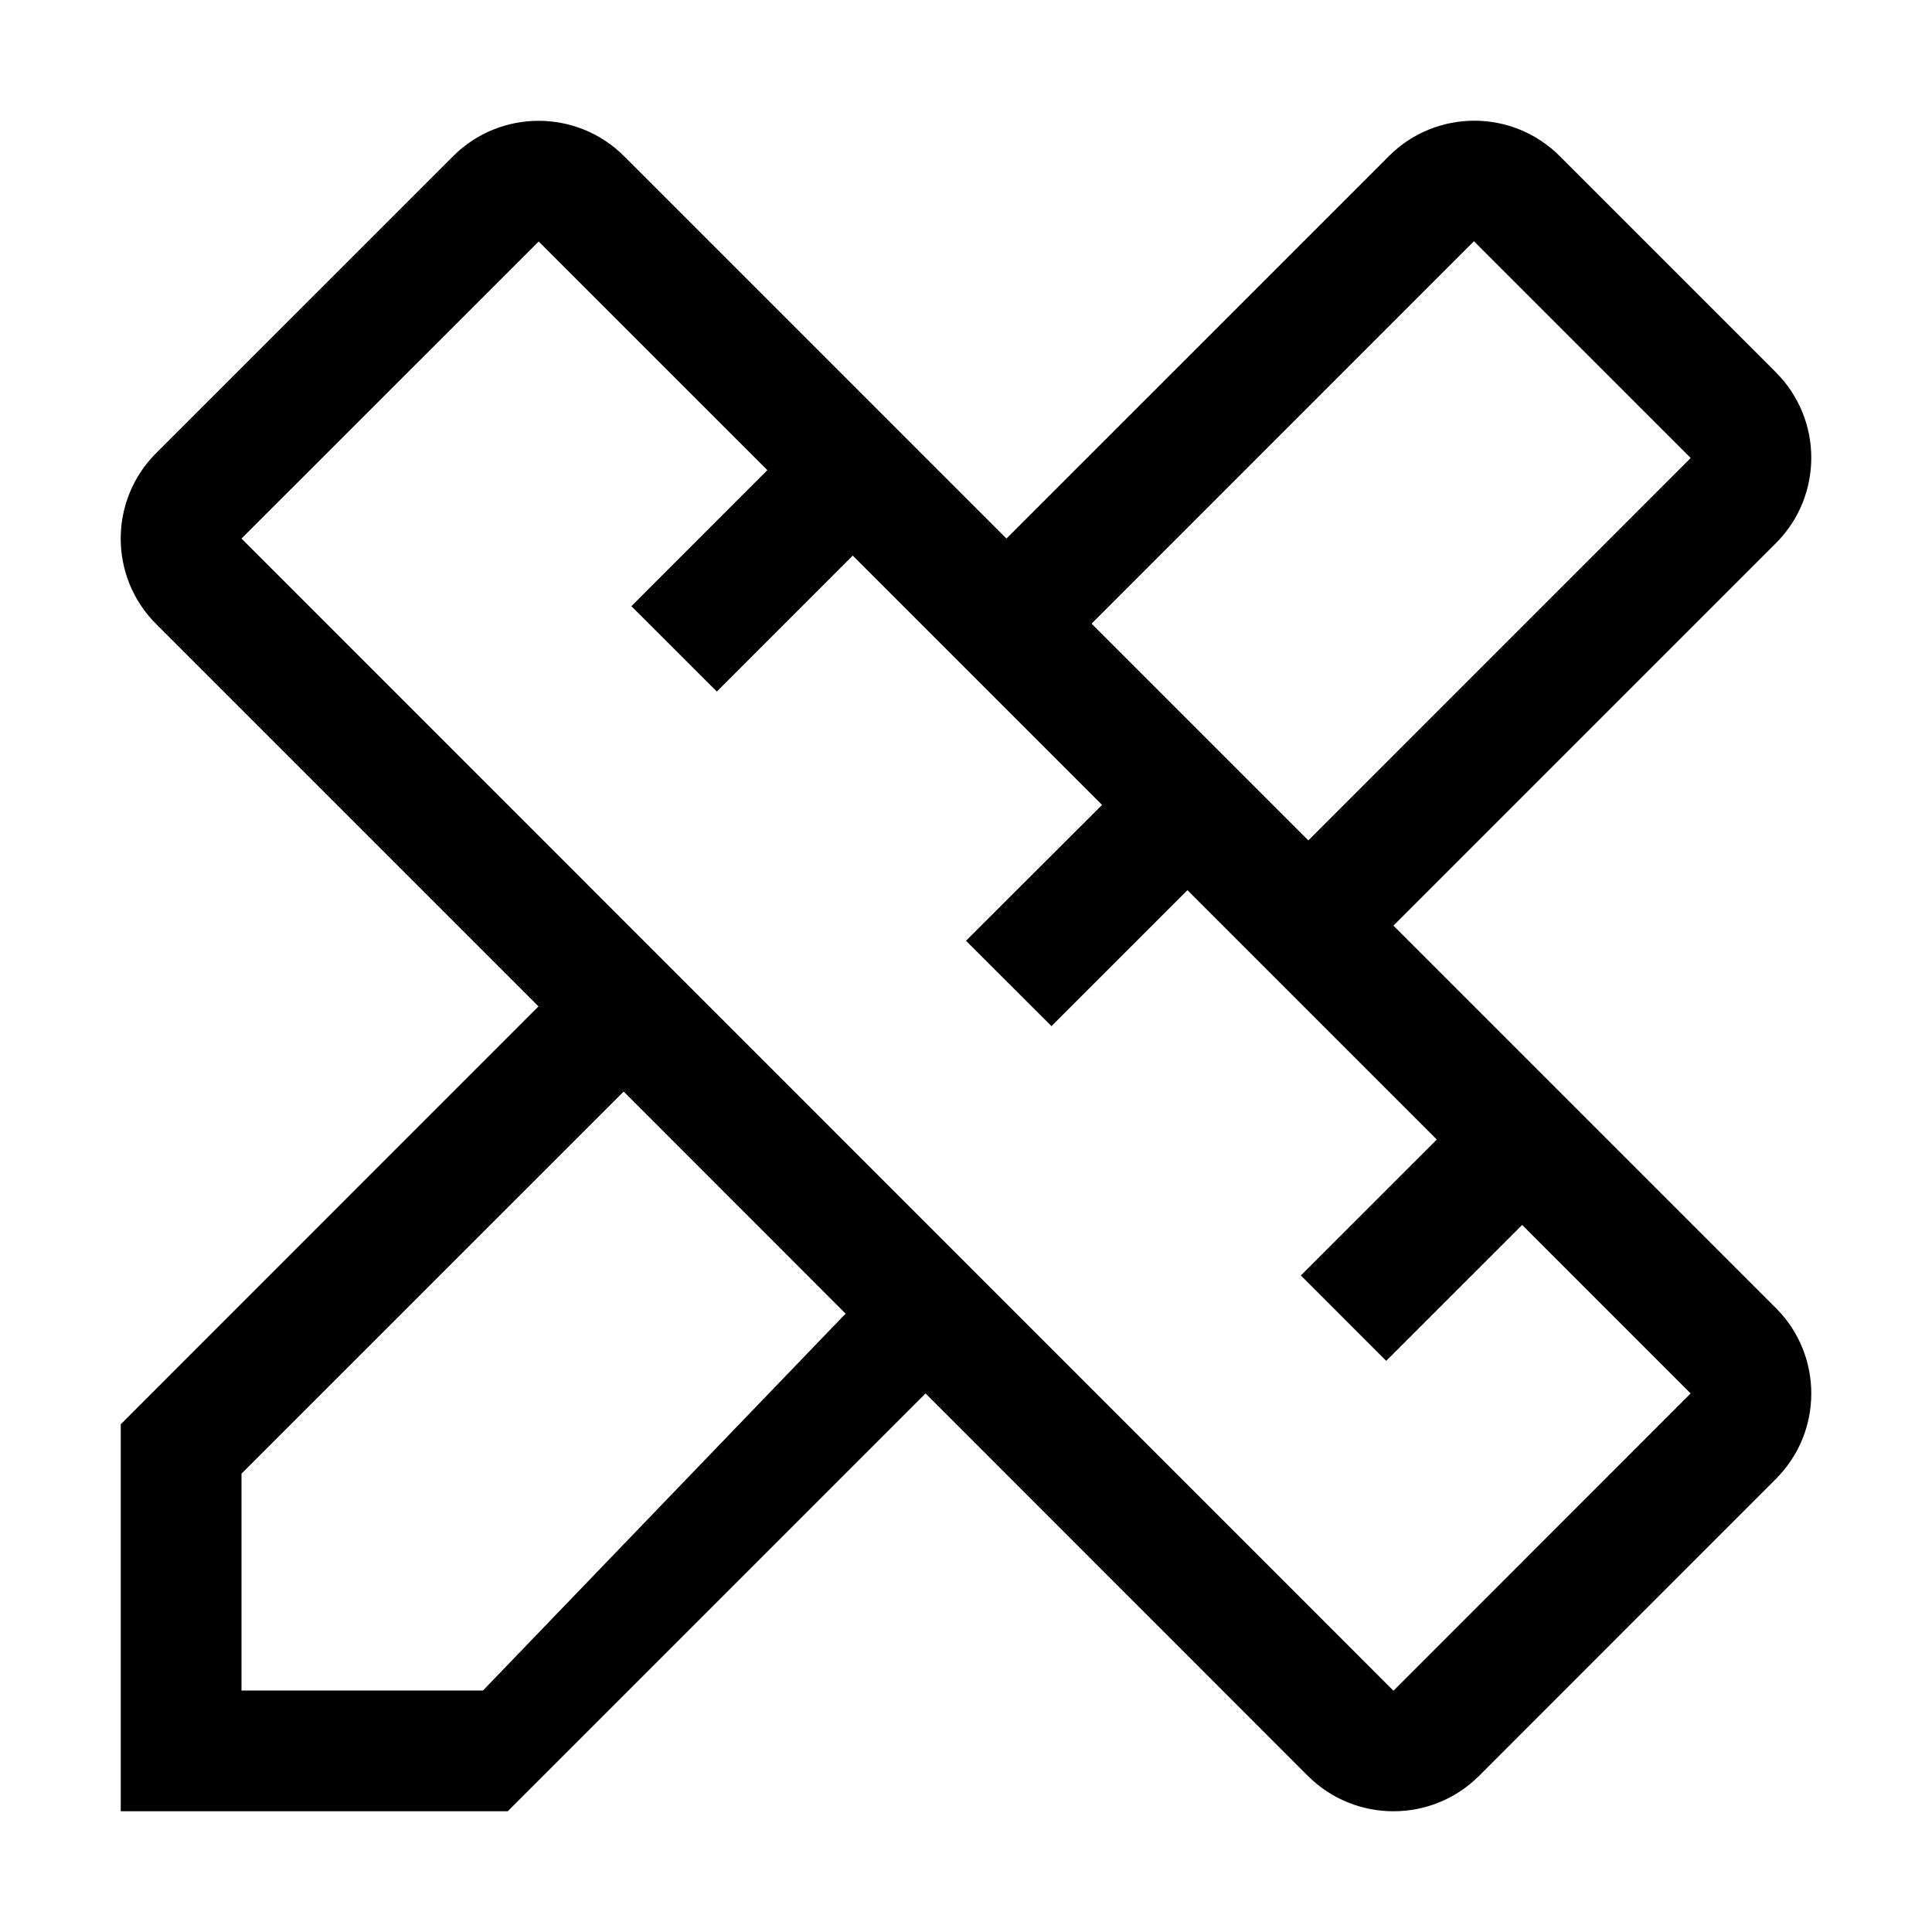
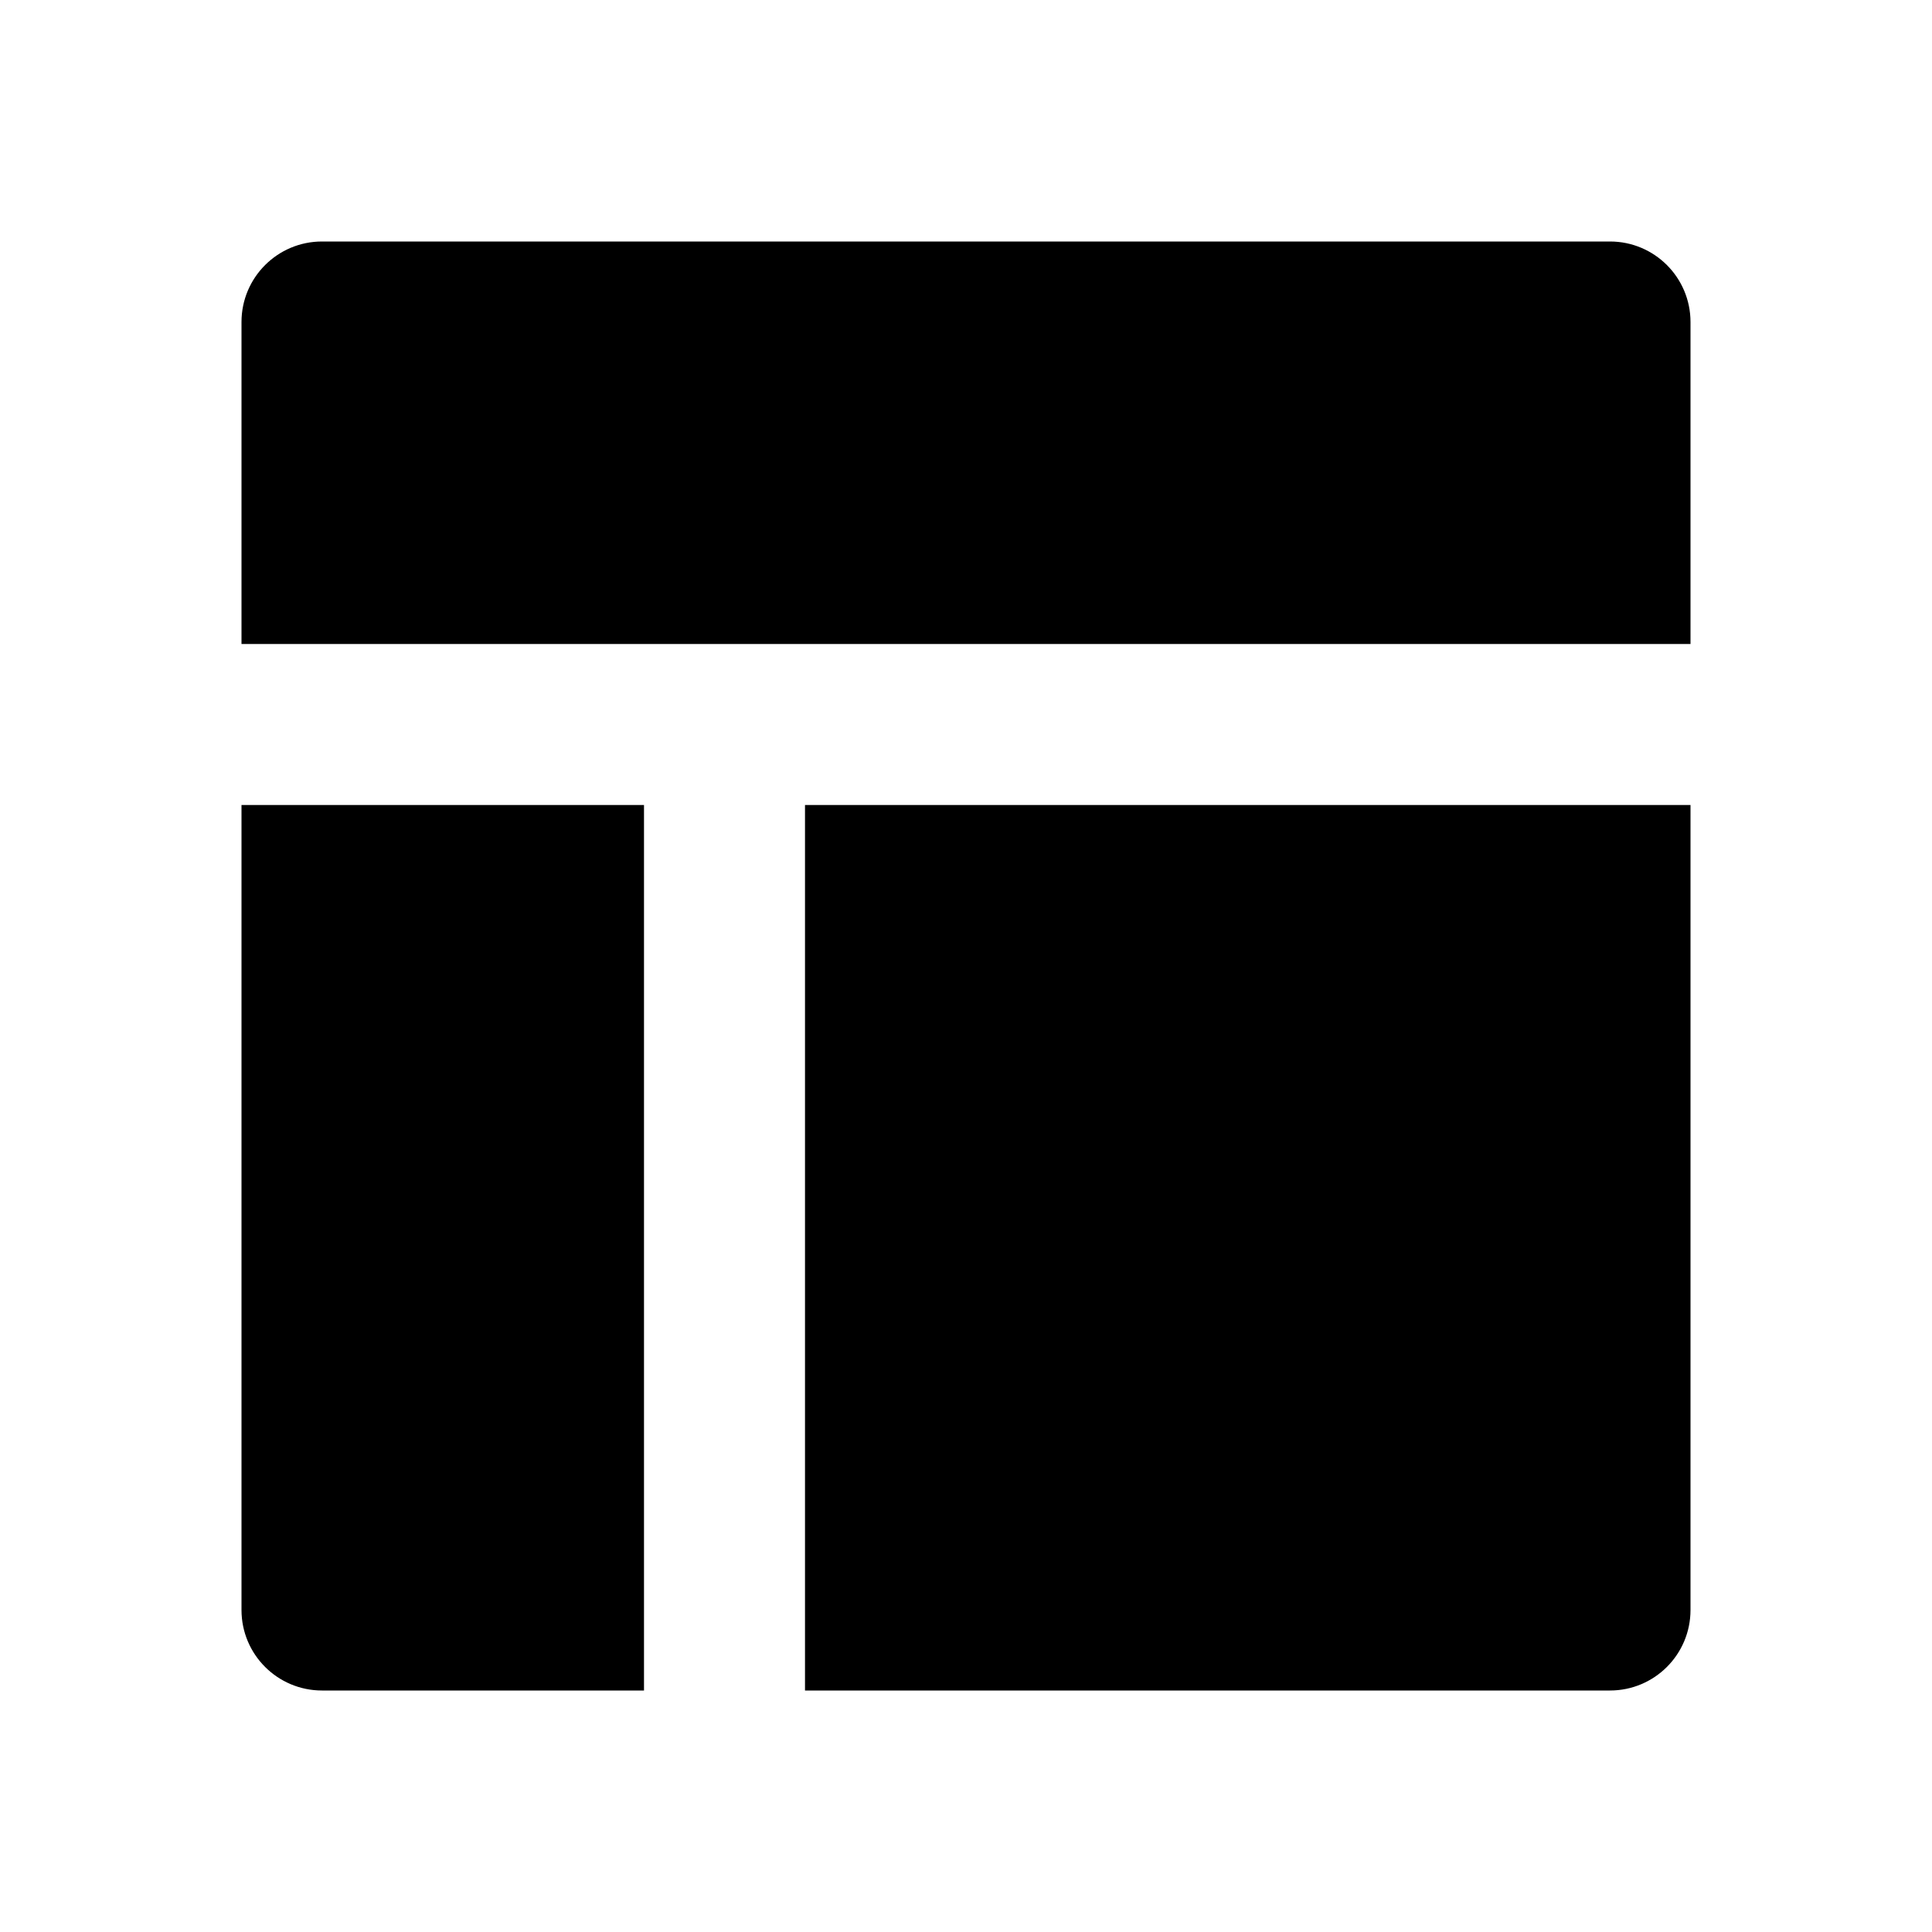
- <svg xmlns="http://www.w3.org/2000/svg" aria-hidden="true" role="img" viewBox="0 0 32 32">
-   <g stroke-width="1" stroke="trnasparent" fill="currentColor">
-     <path d="M29.415 21.666l-6.335-6.335l6.334-6.334a2 2 0 0 0 .001-2.829l-.001-.002l-3.58-3.58a2 2 0 0 0-2.829-.001l-.001.001L16.67 8.92l-6.335-6.335a2.004 2.004 0 0 0-2.828 0L2.585 7.506a2.001 2.001 0 0 0 0 2.829l6.334 6.334L2 23.59V30h6.41l6.92-6.92l6.335 6.337a2.008 2.008 0 0 0 2.83 0l4.92-4.922a2.001 2.001 0 0 0 0-2.829zm-5.002-17.67l3.59 3.59l-6.333 6.334l-3.59-3.59zM8 28H4v-3.591l6.33-6.329l3.676 3.678zm15.08.004L4 8.92L8.922 4l3.788 3.787l-2.252 2.253l1.415 1.414l2.251-2.252l4.13 4.13L16 15.582l1.416 1.414l2.252-2.252l4.13 4.13l-2.252 2.251l1.414 1.415l2.252-2.251l2.79 2.791z" />
-   </g>
+ <svg xmlns="http://www.w3.org/2000/svg" role="img" width="1em" height="1em" viewBox="0 0 24 24">
+   <path fill="currentColor" d="M8 10v11H4a1 1 0 0 1-1-1V10h5zm13 0v10a1 1 0 0 1-1 1H10V10h11zm-1-7a1 1 0 0 1 1 1v4H3V4a1 1 0 0 1 1-1h16z" />
</svg>
